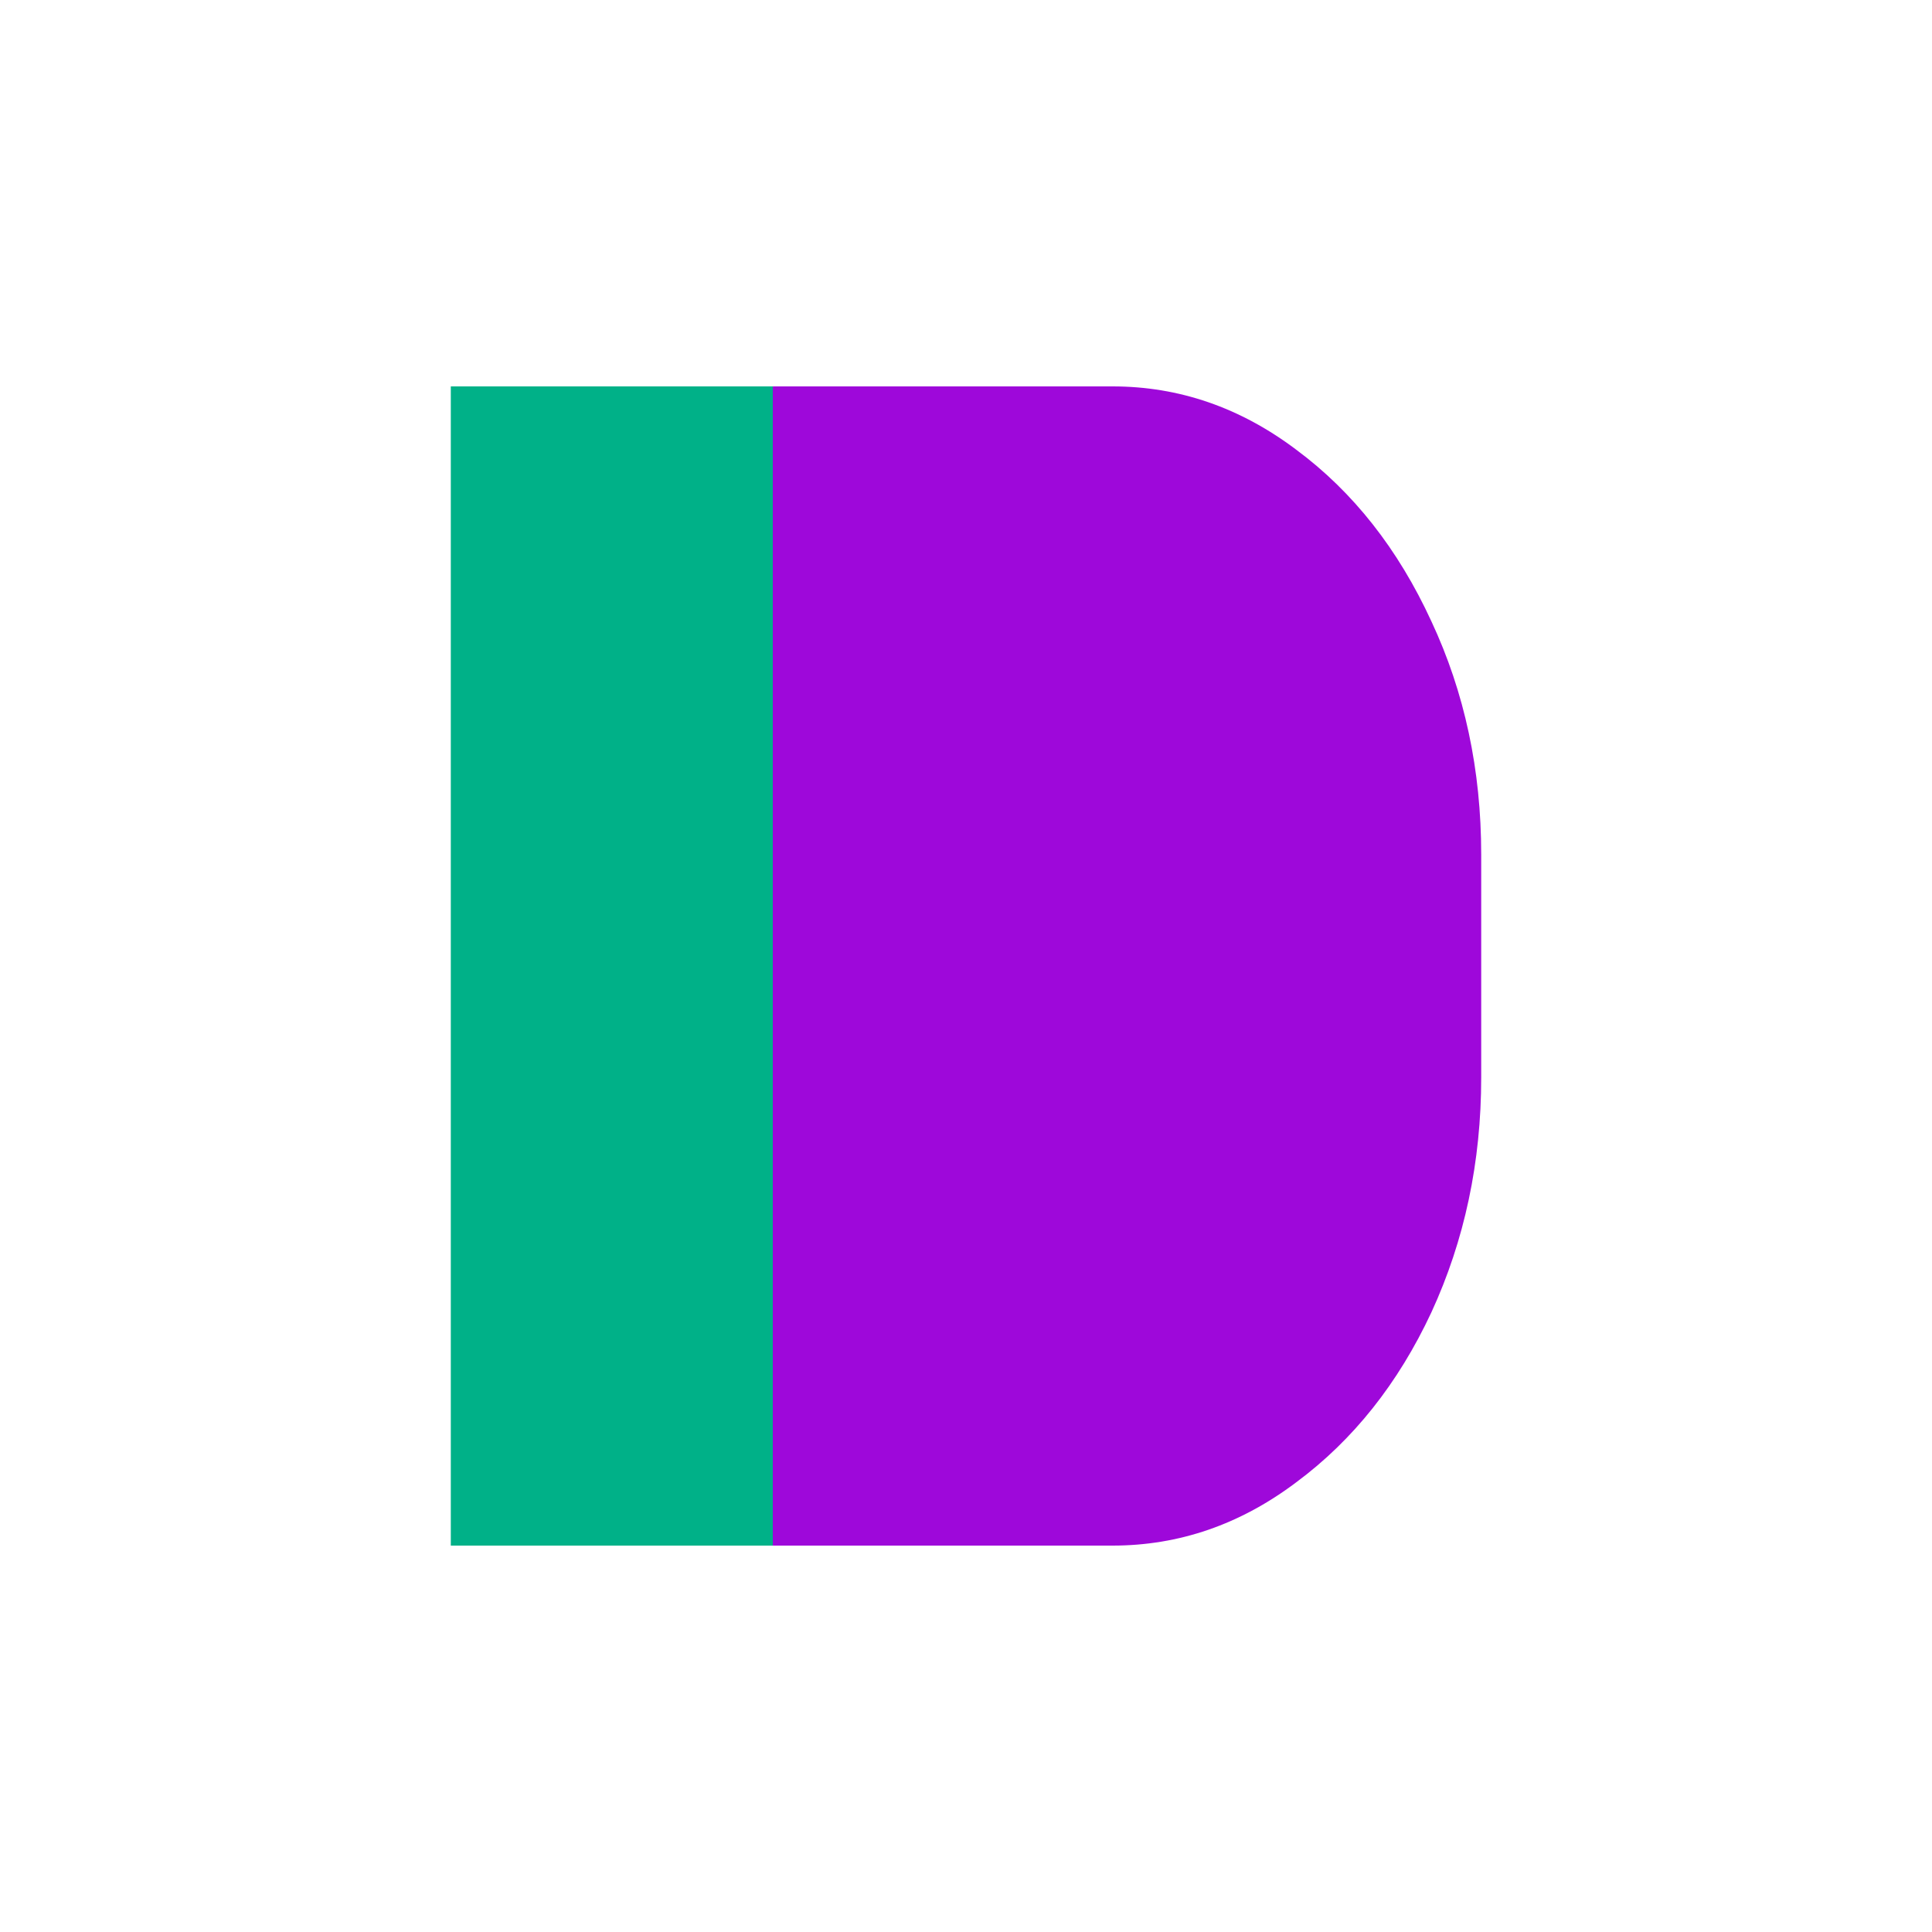
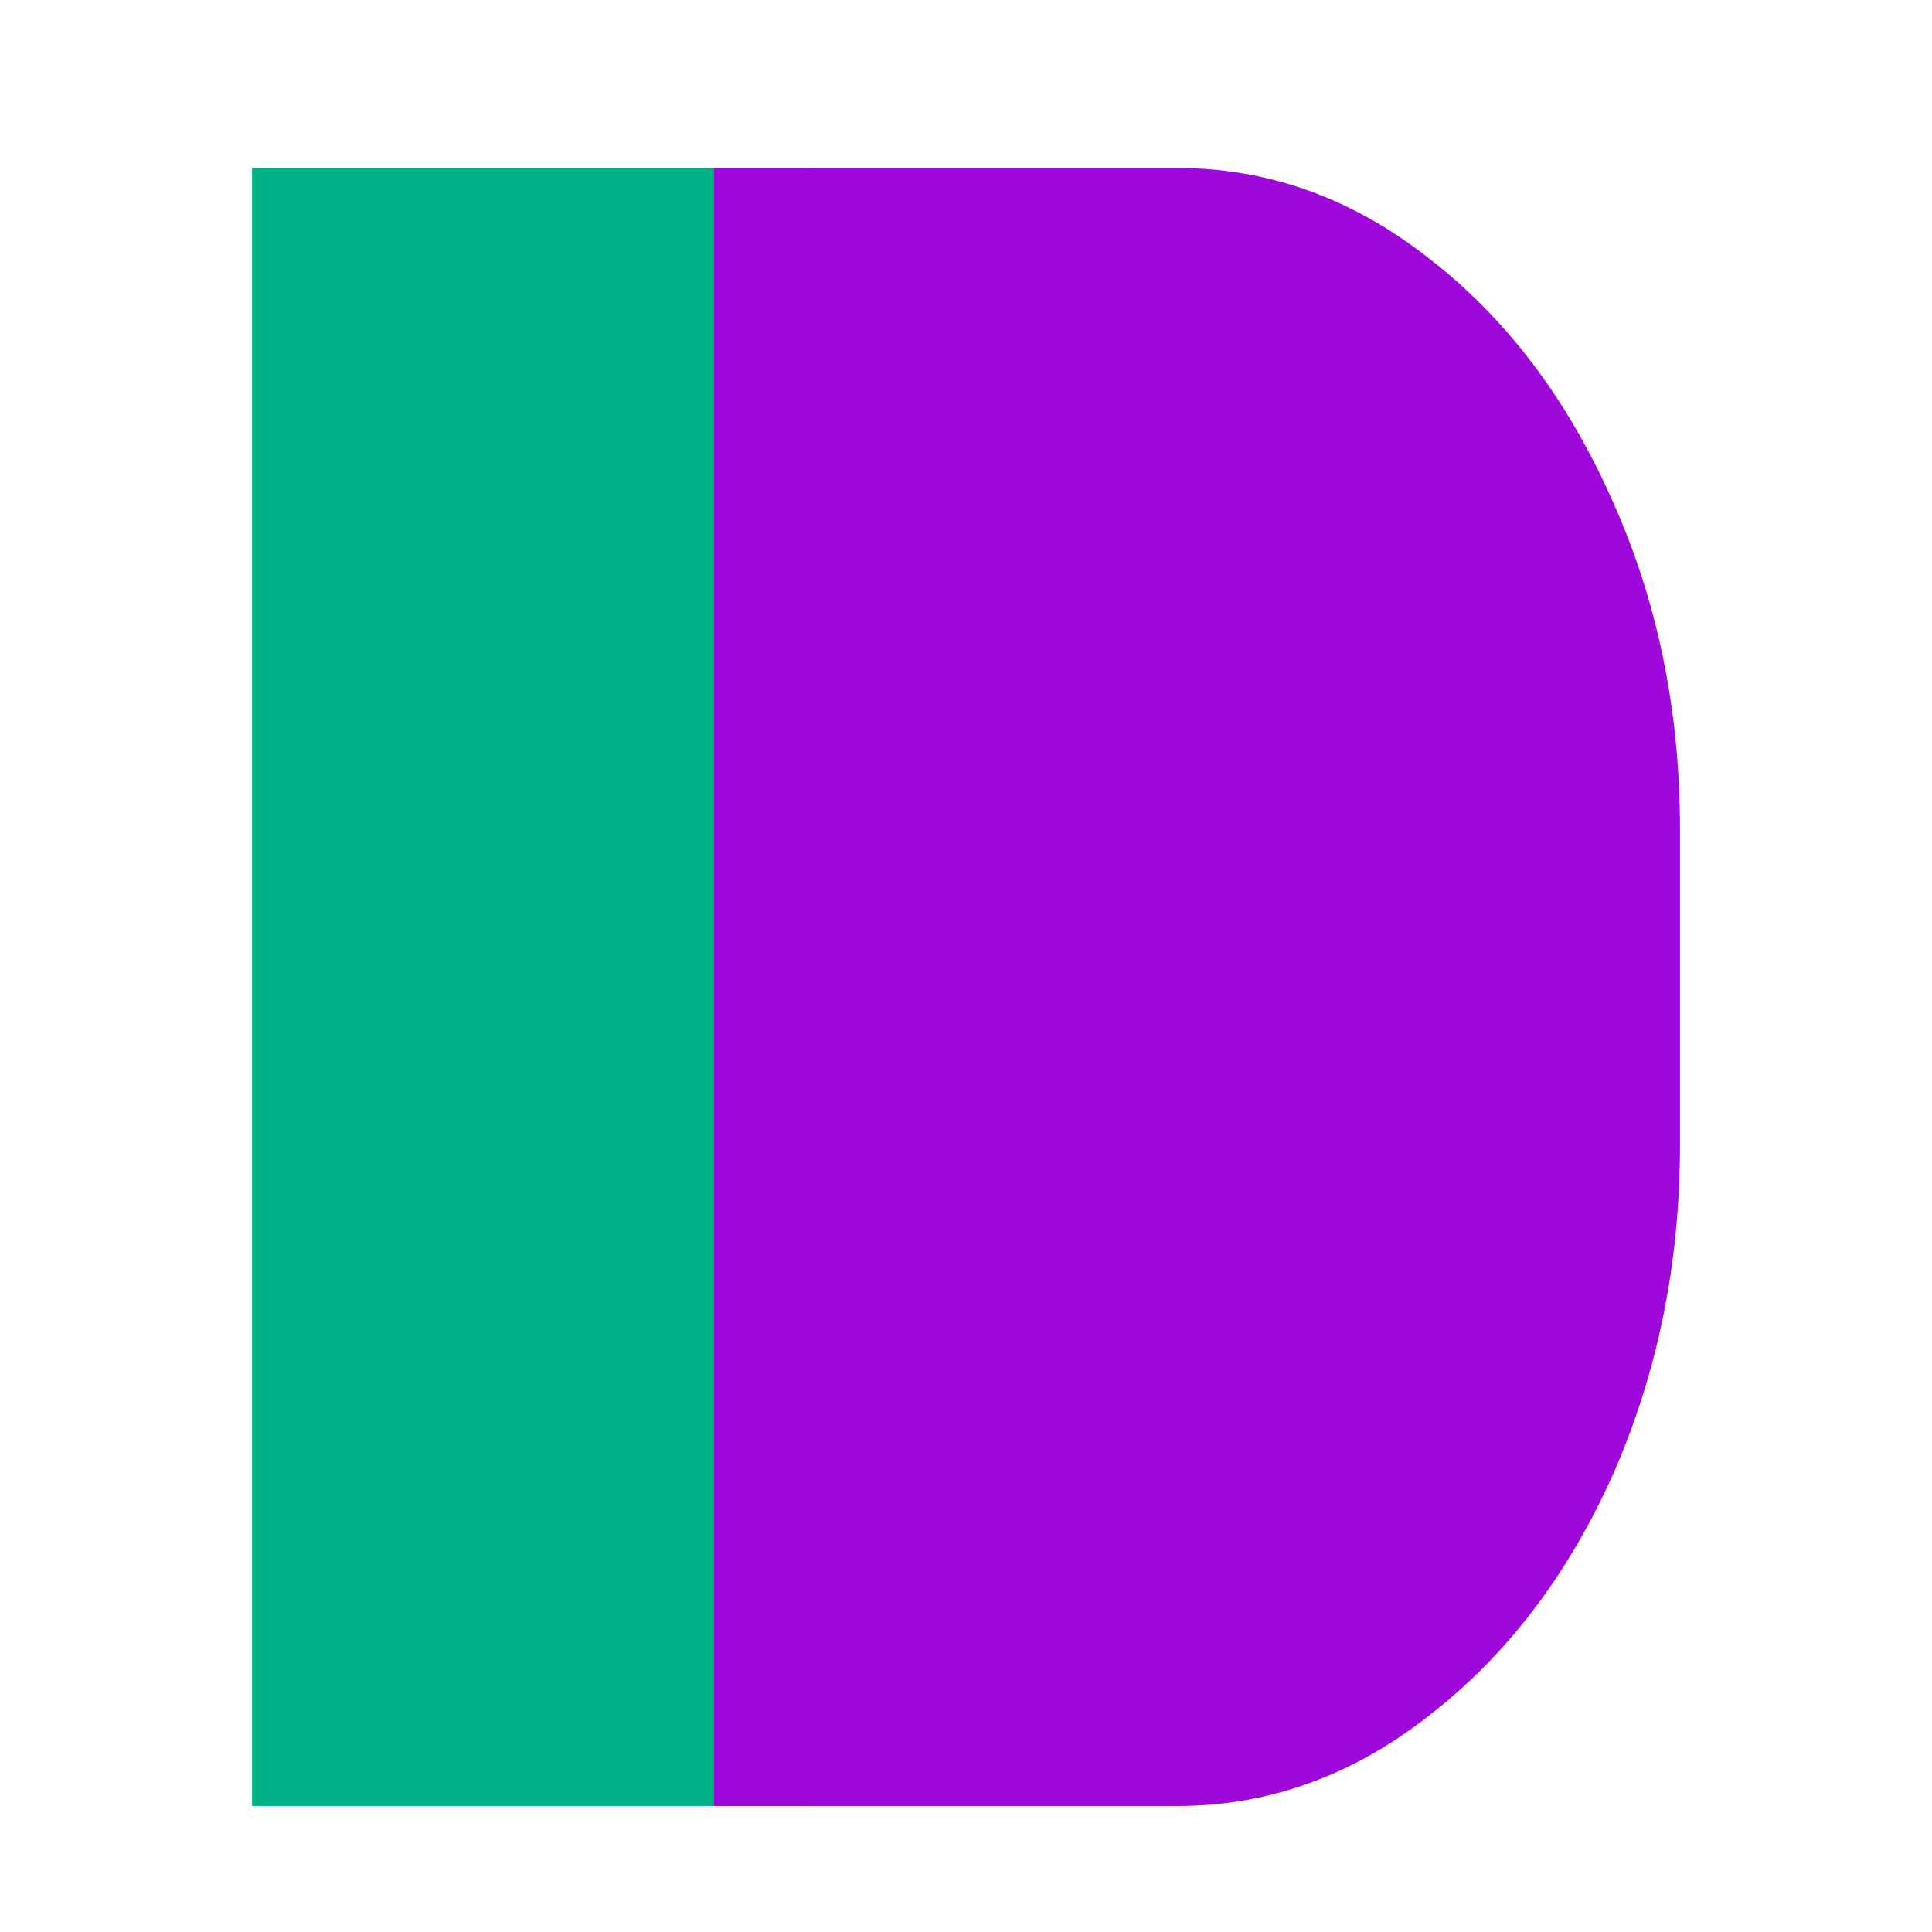
- <svg xmlns="http://www.w3.org/2000/svg" width="30" height="30" viewBox="0 0 30 30" fill="none">
-   <g id="logo">
-     <path id="D" d="M7 24V6H13.235C14.455 6 15.578 6.328 16.606 6.983C17.649 7.638 18.475 8.526 19.085 9.647C19.695 10.75 20 11.957 20 13.267V16.733C20 18.043 19.695 19.259 19.085 20.379C18.475 21.483 17.649 22.362 16.606 23.017C15.578 23.672 14.455 24 13.235 24H7Z" fill="#00B188" />
-     <path id="D_2" d="M12 24V6H17.276C18.308 6 19.259 6.328 20.128 6.983C21.011 7.638 21.71 8.526 22.226 9.647C22.742 10.75 23 11.957 23 13.267V16.733C23 18.043 22.742 19.259 22.226 20.379C21.71 21.483 21.011 22.362 20.128 23.017C19.259 23.672 18.308 24 17.276 24H12Z" fill="#9E08DA" />
-   </g>
+ <svg xmlns="http://www.w3.org/2000/svg" width="46" height="46" viewBox="0 0 46 46" fill="none">
+   <path d="M6 43V4H18.95C21.483 4 23.817 4.71 25.95 6.129C28.117 7.549 29.833 9.473 31.1 11.901C32.367 14.292 33 16.907 33 19.746V27.254C33 30.093 32.367 32.727 31.1 35.155C29.833 37.546 28.117 39.451 25.95 40.871C23.817 42.29 21.483 43 18.95 43H6Z" fill="#00B188" />
+   <path d="M17 43V4H28.032C30.189 4 32.177 4.71 33.994 6.129C35.84 7.549 37.303 9.473 38.382 11.901C39.461 14.292 40 16.907 40 19.746V27.254C40 30.093 39.461 32.727 38.382 35.155C37.303 37.546 35.84 39.451 33.994 40.871C32.177 42.29 30.189 43 28.032 43H17Z" fill="#9E08DA" />
</svg>
